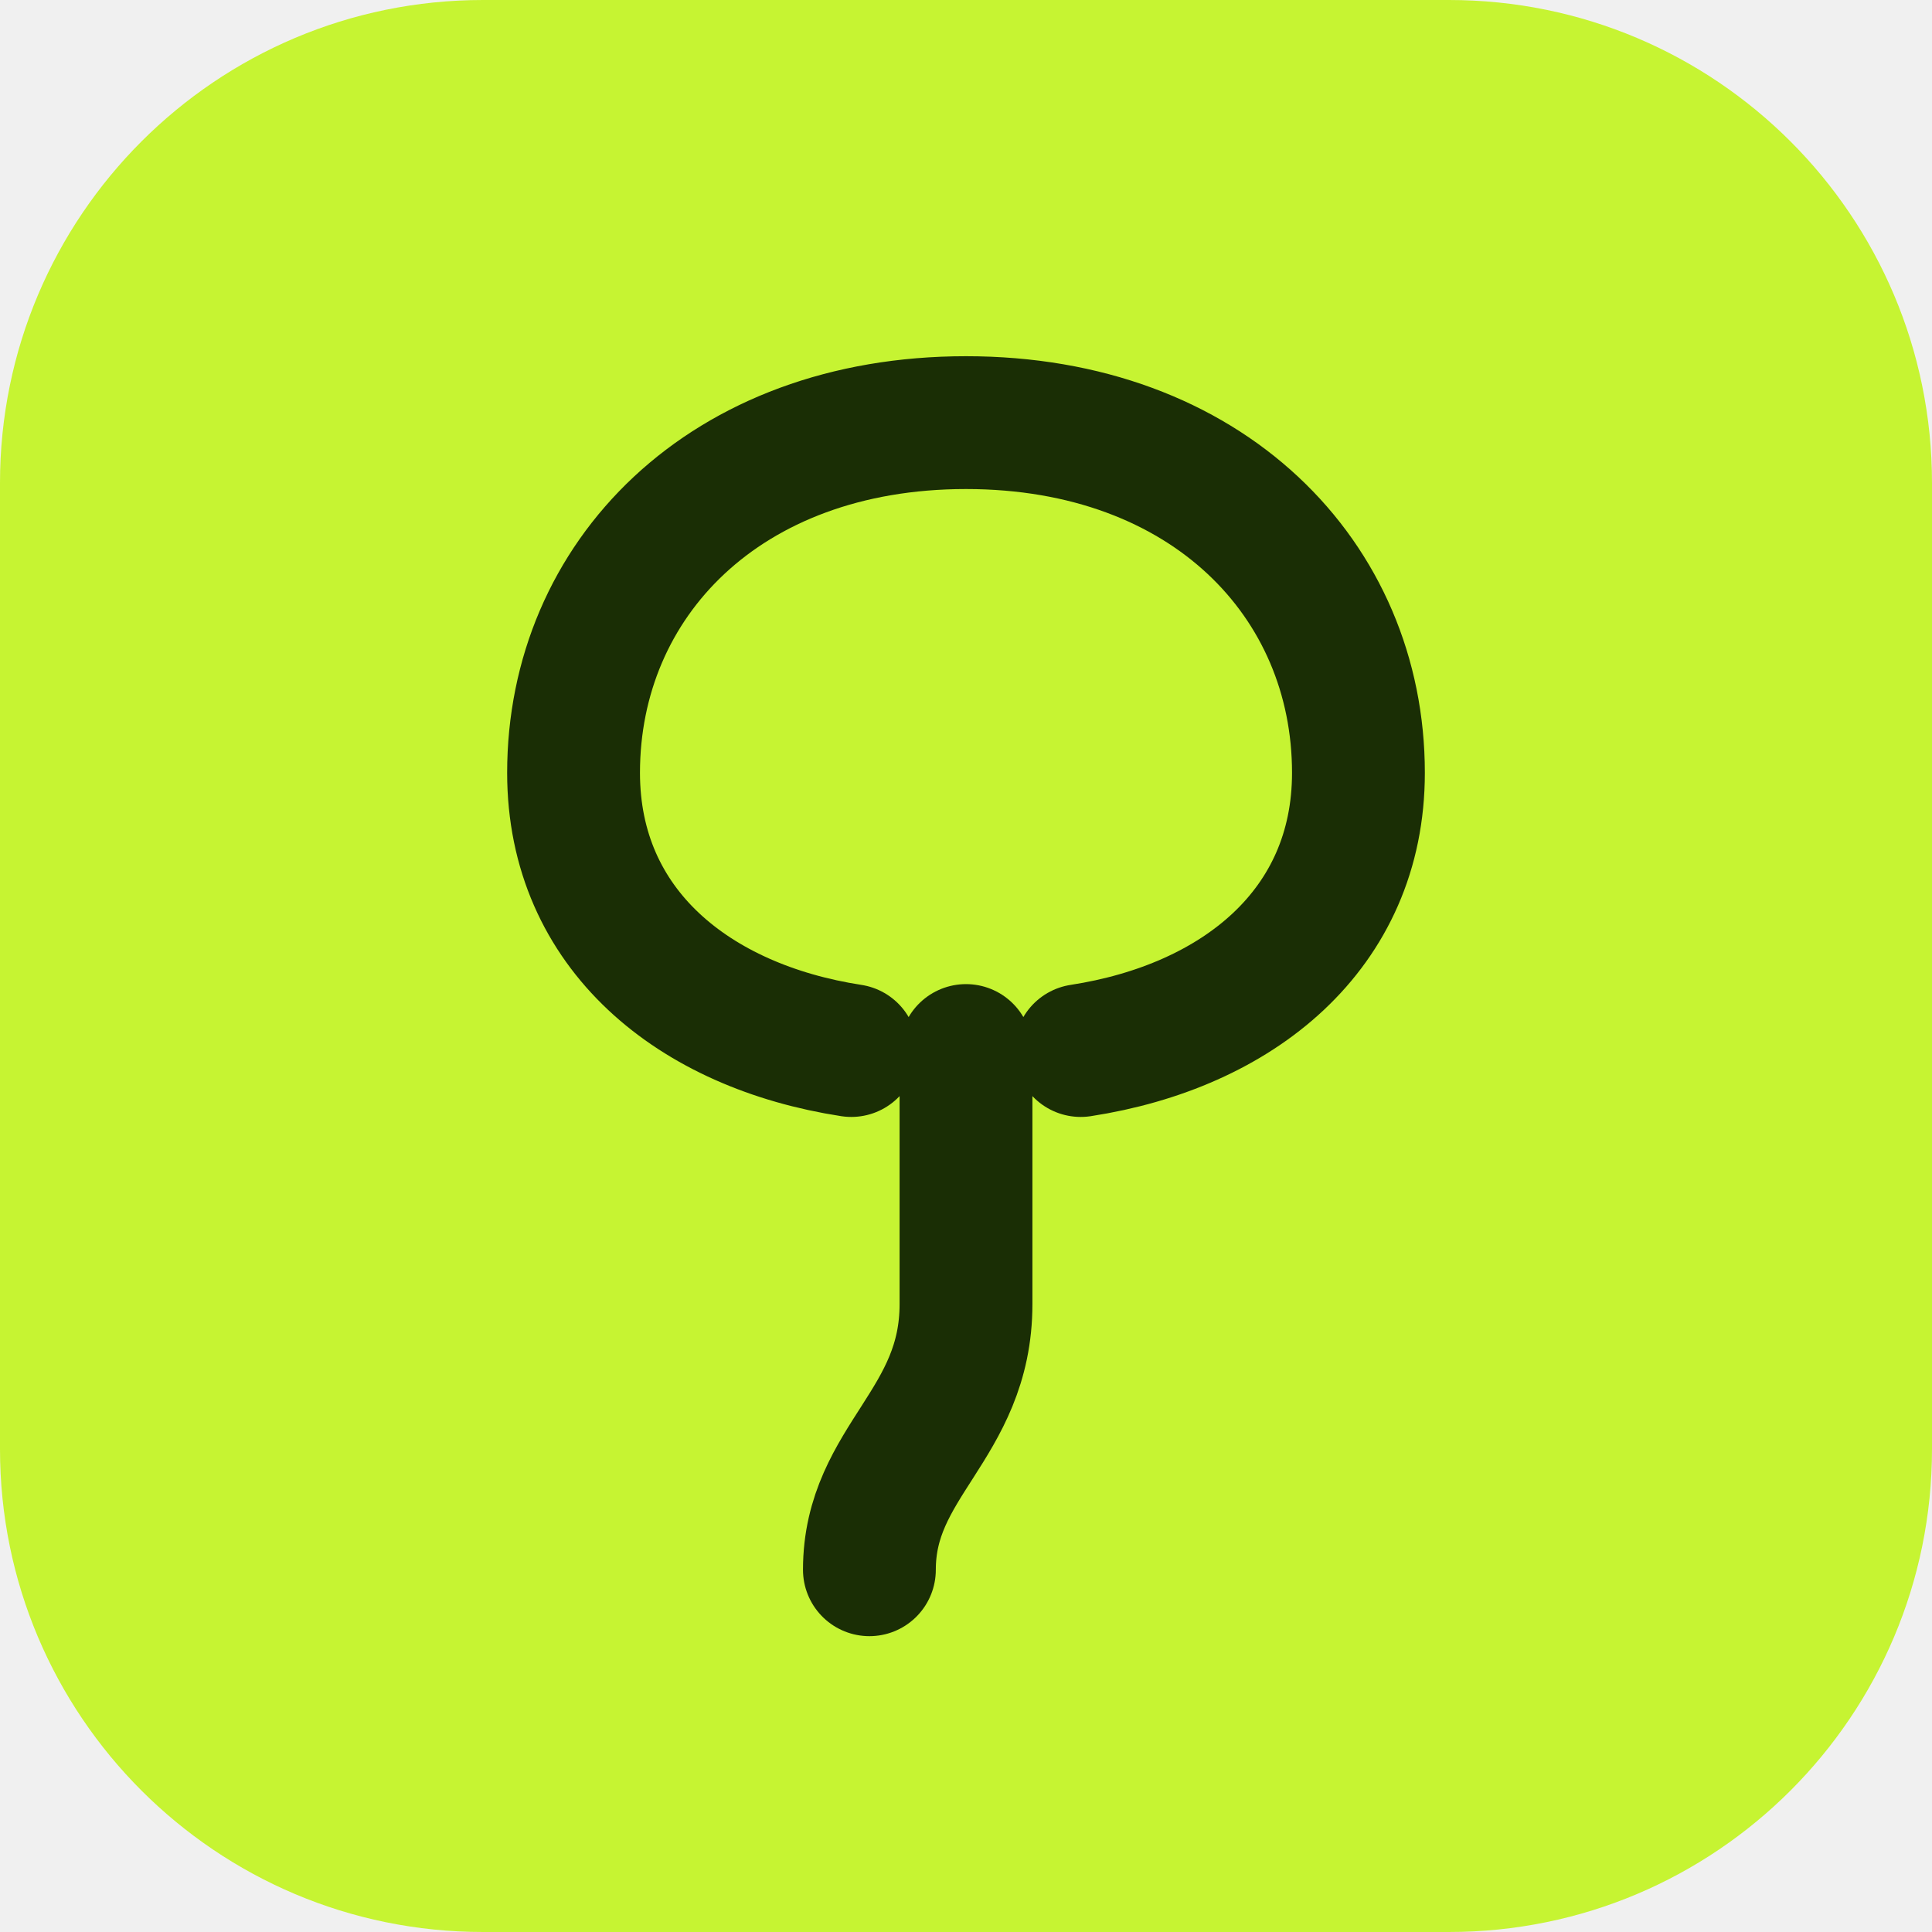
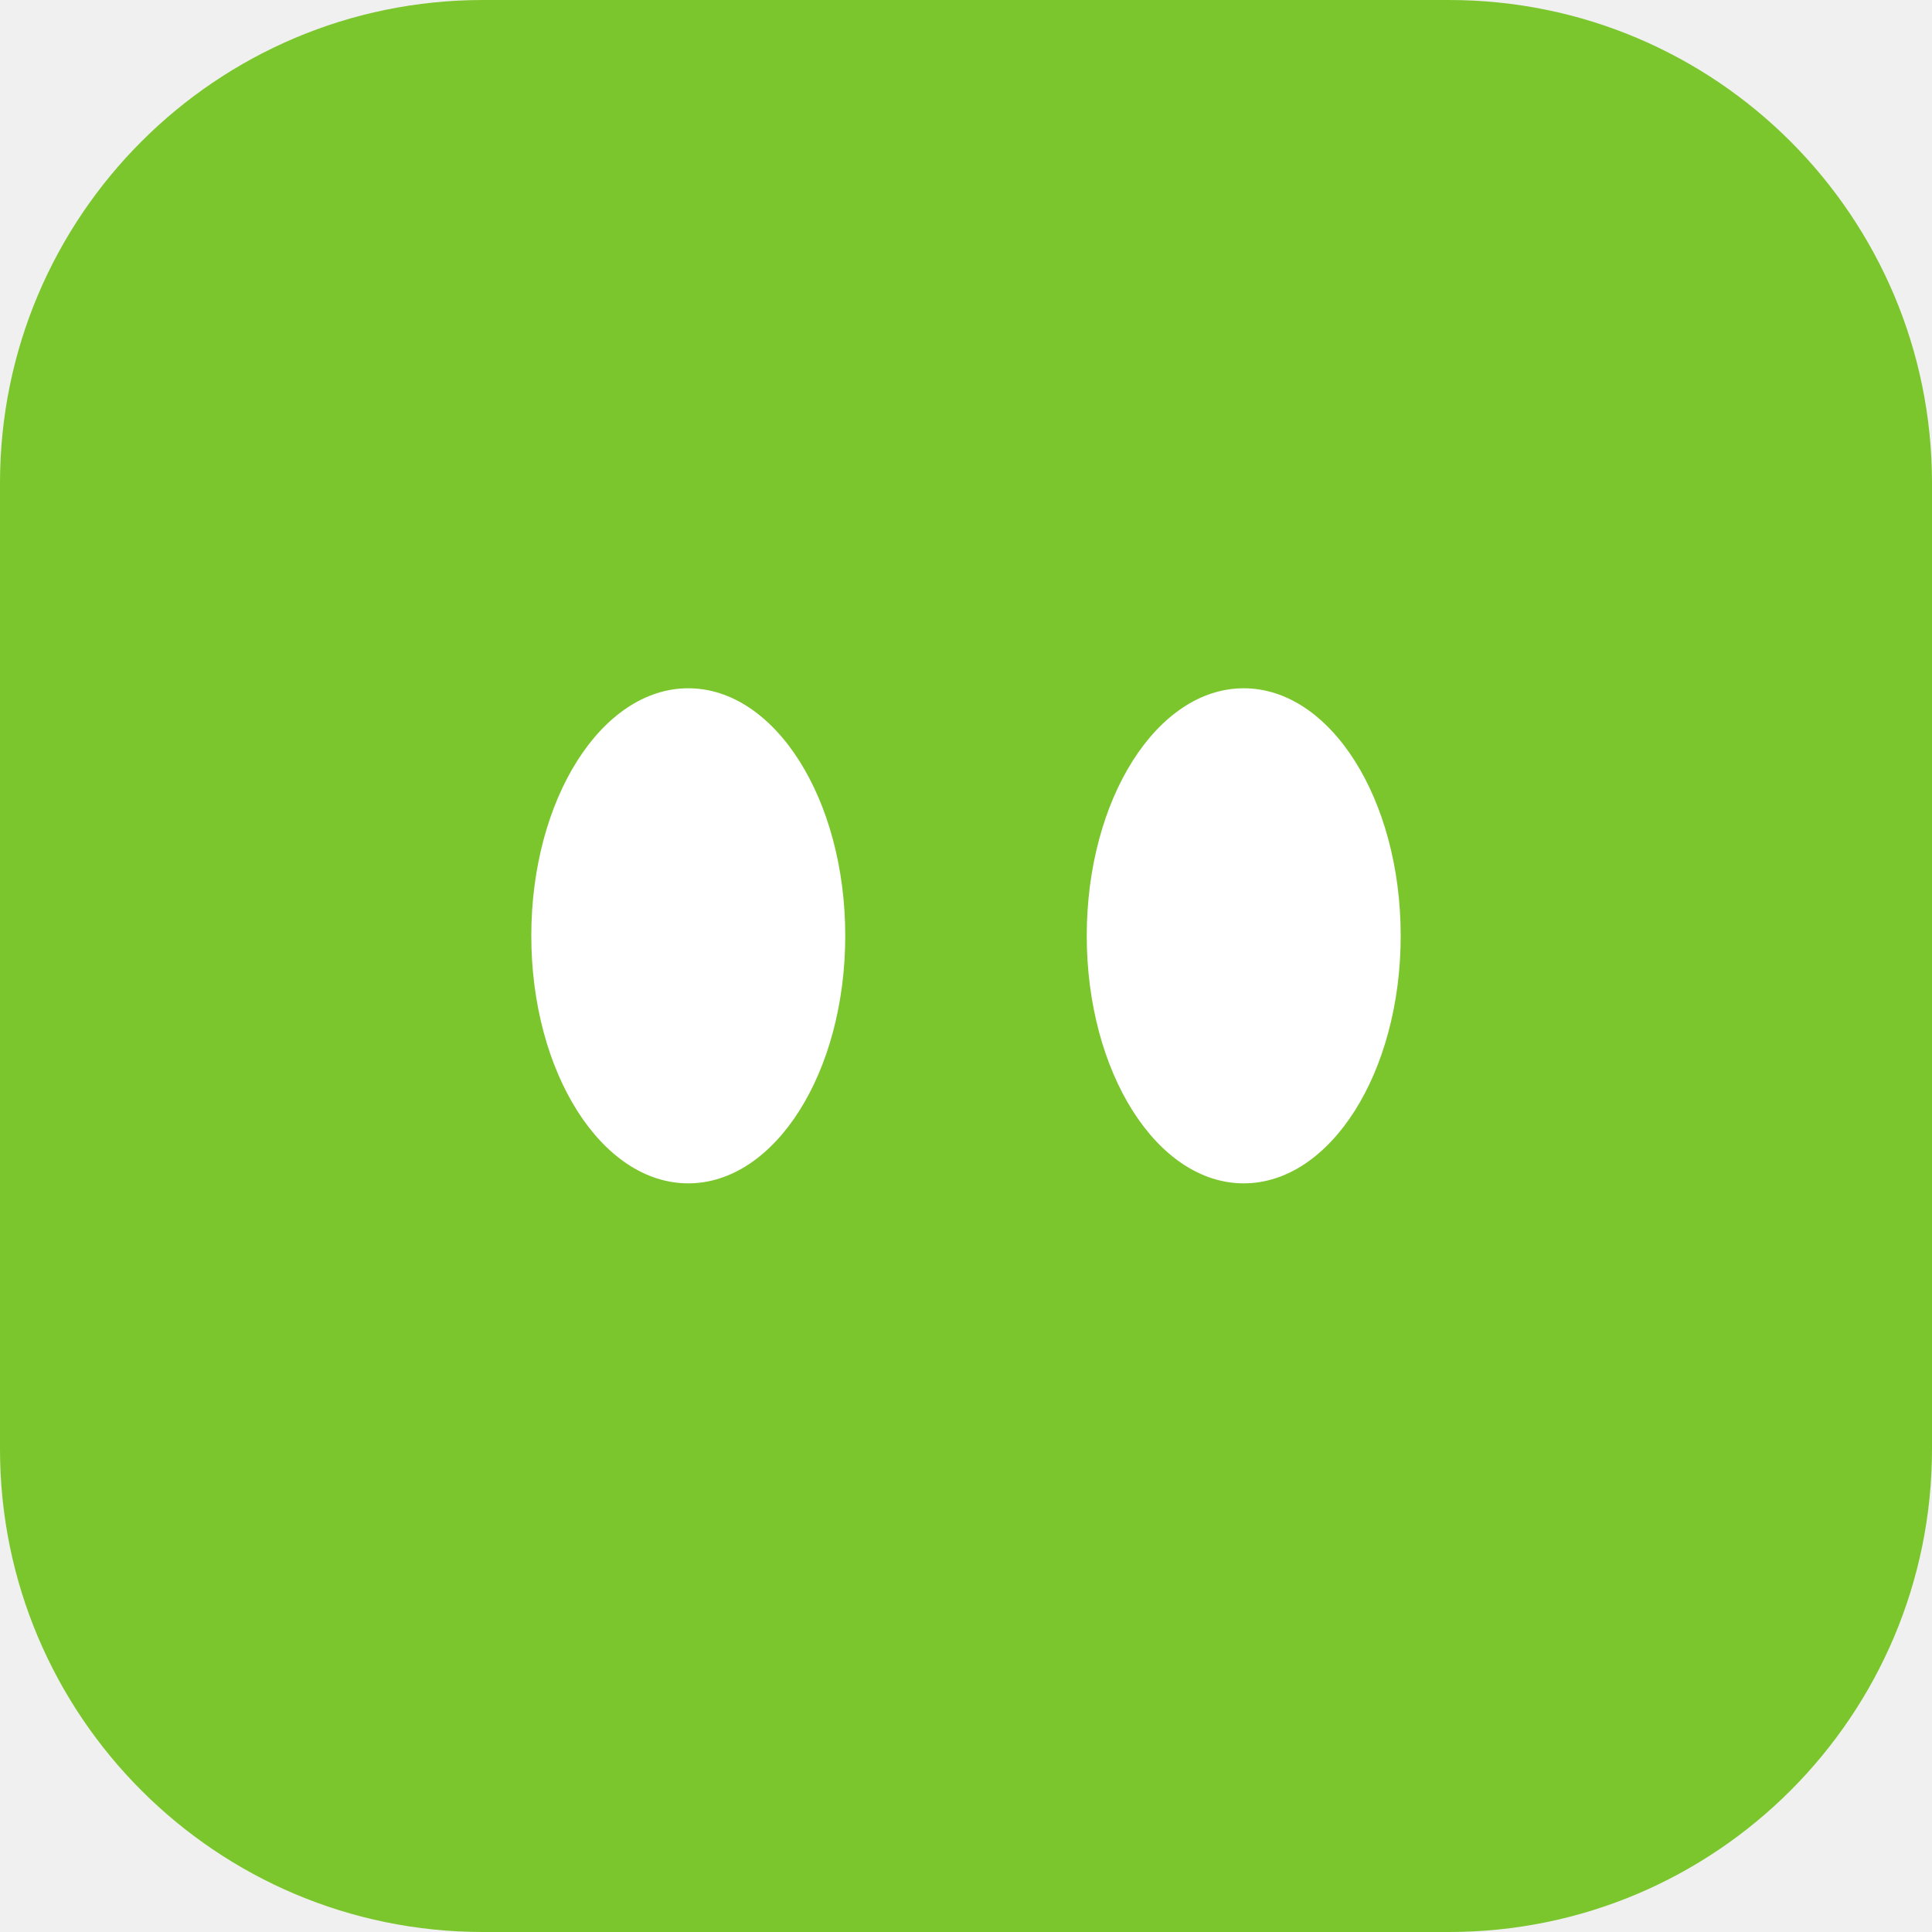
<svg xmlns="http://www.w3.org/2000/svg" viewBox="0 0 32 32">
-   <rect width="32" height="32" rx="8" fill="#C6F432" />
-   <path d="M16 7c-4 0-6.5 2.6-6.5 5.8 0 2.6 2 4.2 4.6 4.6M16 7c4 0 6.5 2.6 6.5 5.8 0 2.6-2 4.2-4.6 4.6M16 17.4v4.2c0 2-1.6 2.6-1.6 4.4" fill="none" stroke="#1A2E05" stroke-width="2.2" stroke-linecap="round" />
+   <rect width="32" height="32" rx="8" fill="#7BC62D" />
+   <ellipse cx="11.4" cy="15.5" rx="2.6" ry="4.1" fill="#FFFFFF" />
+   <ellipse cx="20.6" cy="15.5" rx="2.6" ry="4.1" fill="#FFFFFF" />
</svg>
